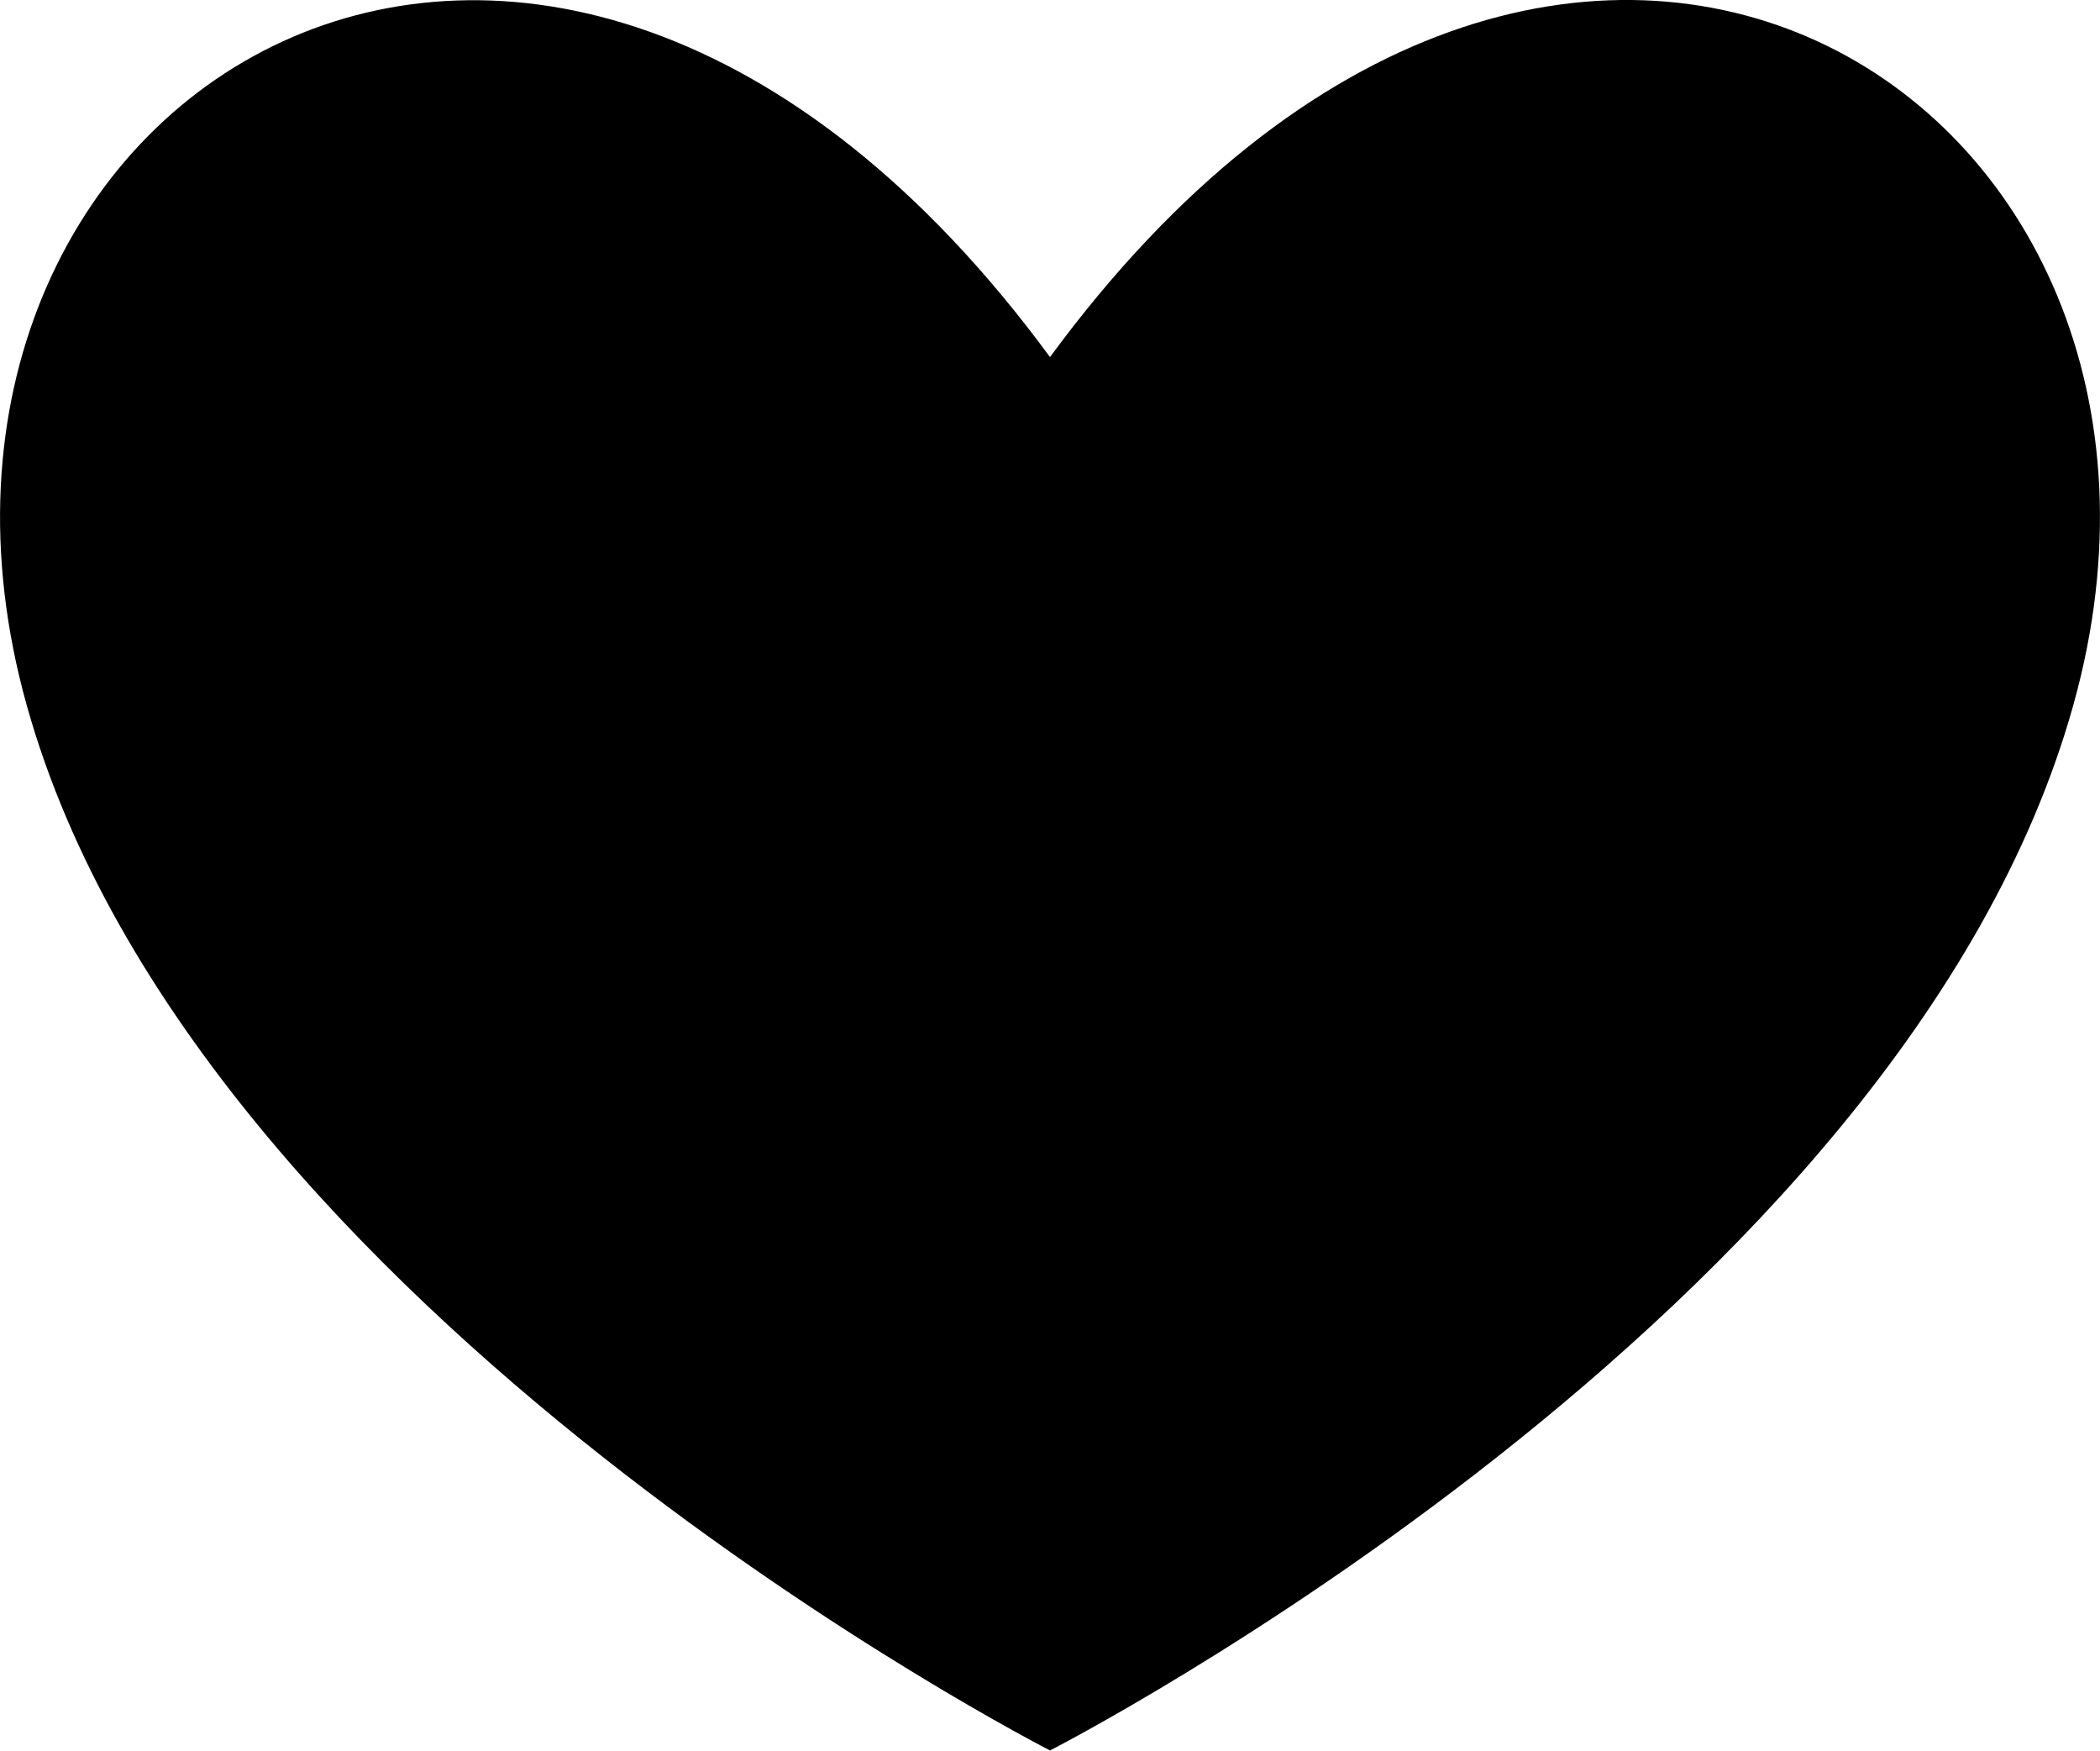
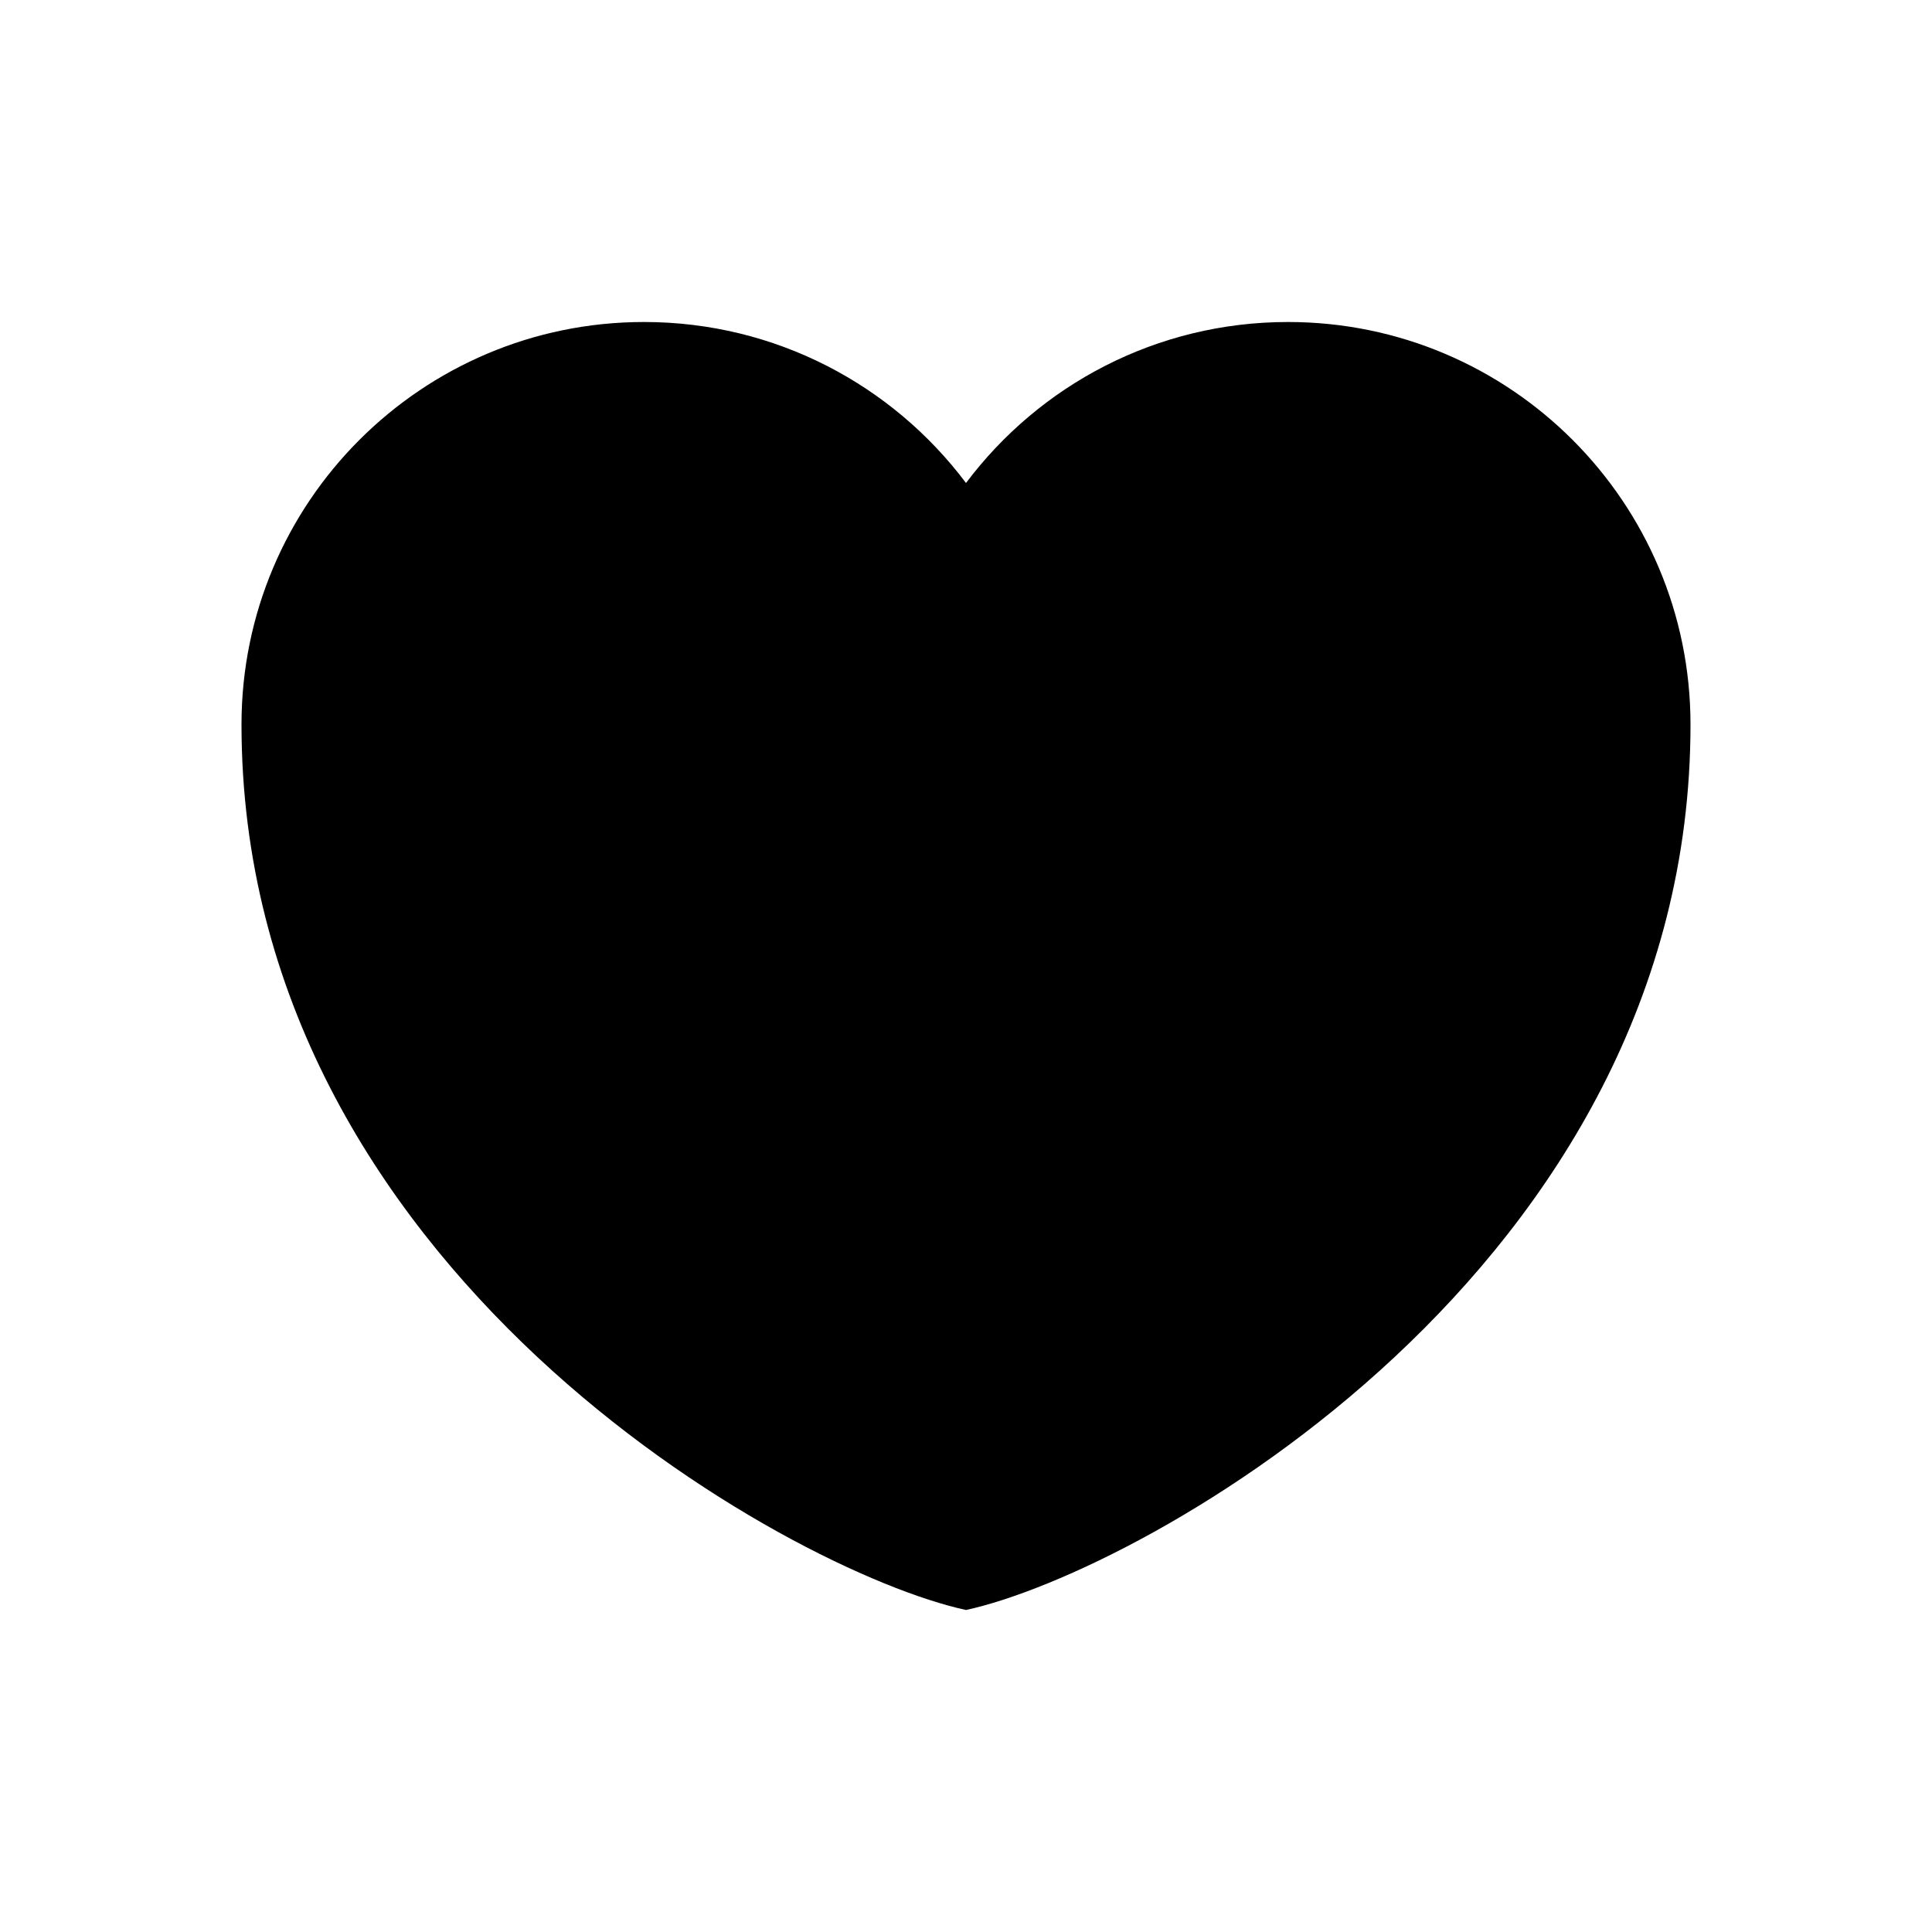
- <svg xmlns="http://www.w3.org/2000/svg" width="12px" height="10px" viewBox="0 0 12 10" version="1.1">
+ <svg xmlns="http://www.w3.org/2000/svg" width="24px" height="24px" viewBox="0 0 24 24" version="1.1">
  <defs />
  <g id="shape" stroke="none" stroke-width="1" fill="none" fill-rule="evenodd">
    <g id="heart" fill="#000000">
-       <path d="M6,10 C6,10 10.873,7.513 11.847,4.03 C12.822,0.548 8.924,-1.942 6,2.04 C3.076,-1.939 -0.822,0.548 0.153,4.03 C1.127,7.513 6,10 6,10 Z" id="Shape" />
+       <path d="M12,20 C9.795,19.521 3,15.76 3,9 C3,6.239 5.239,4 8,4 C9.636,4 11.088,4.785 12,6 C12.912,4.785 14.364,4 16,4 C18.761,4 21,6.239 21,9 C21,15.76 14.205,19.521 12,20 Z" id="Shape" />
    </g>
  </g>
</svg>
